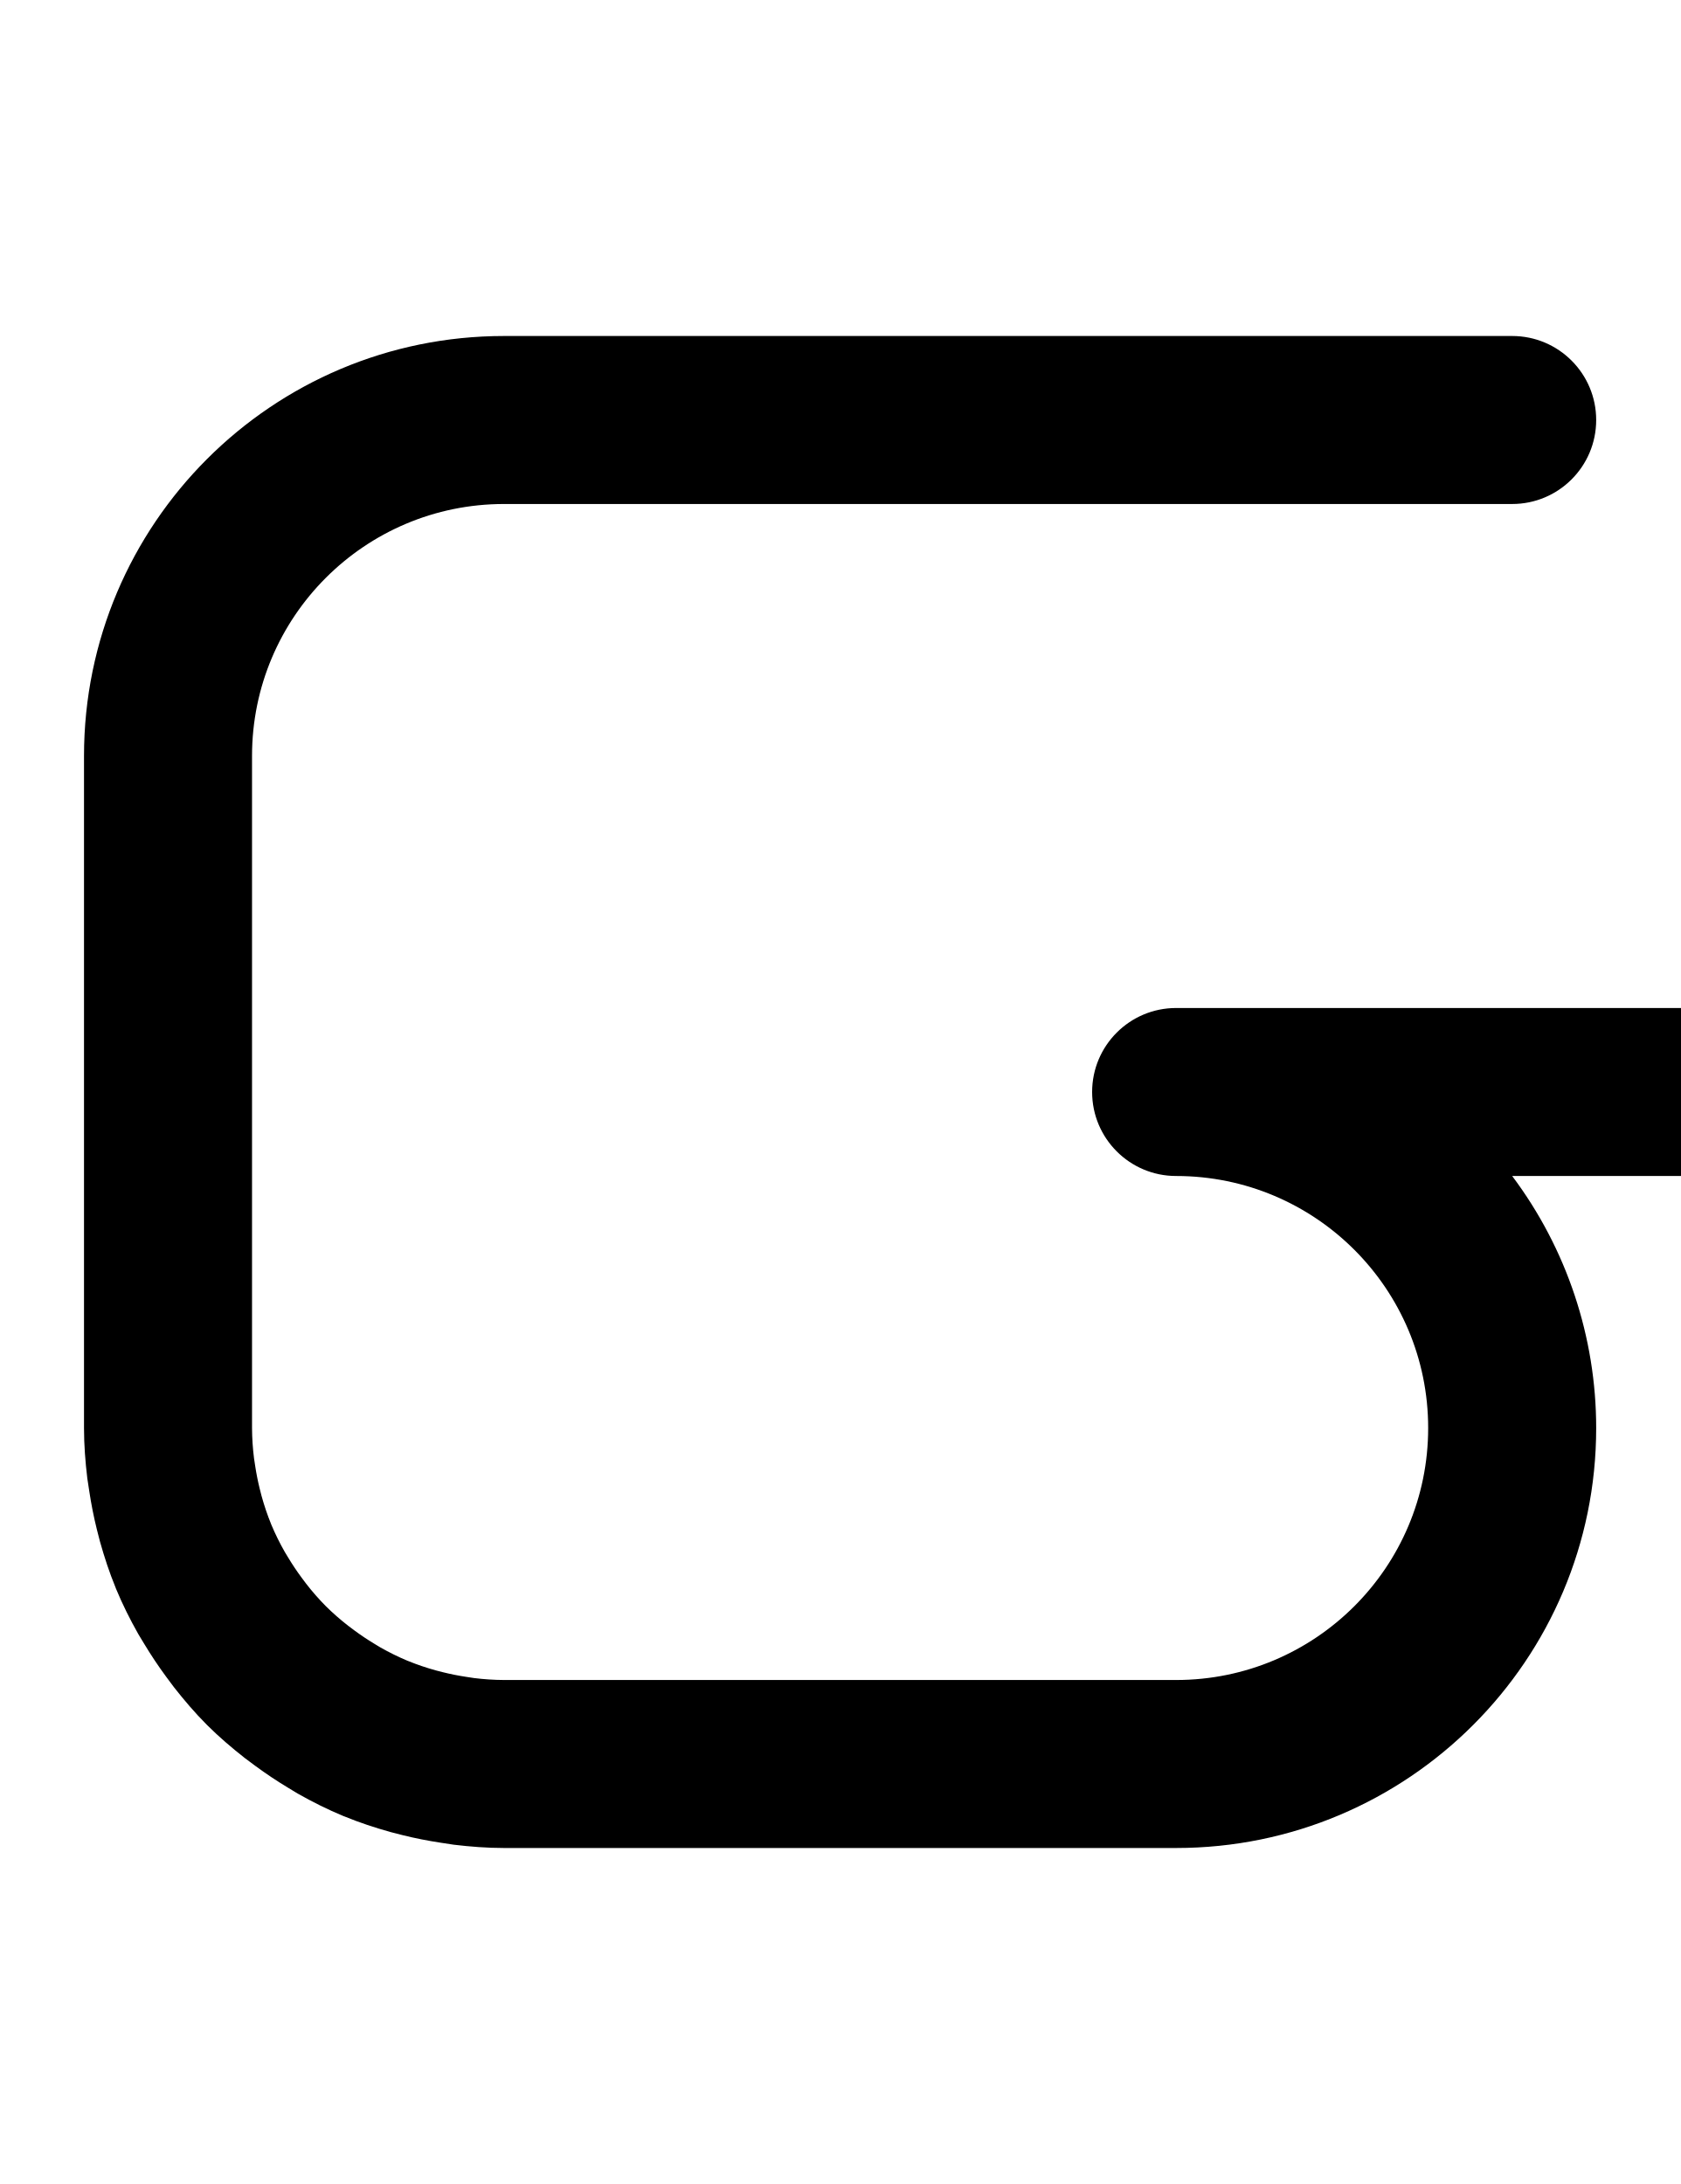
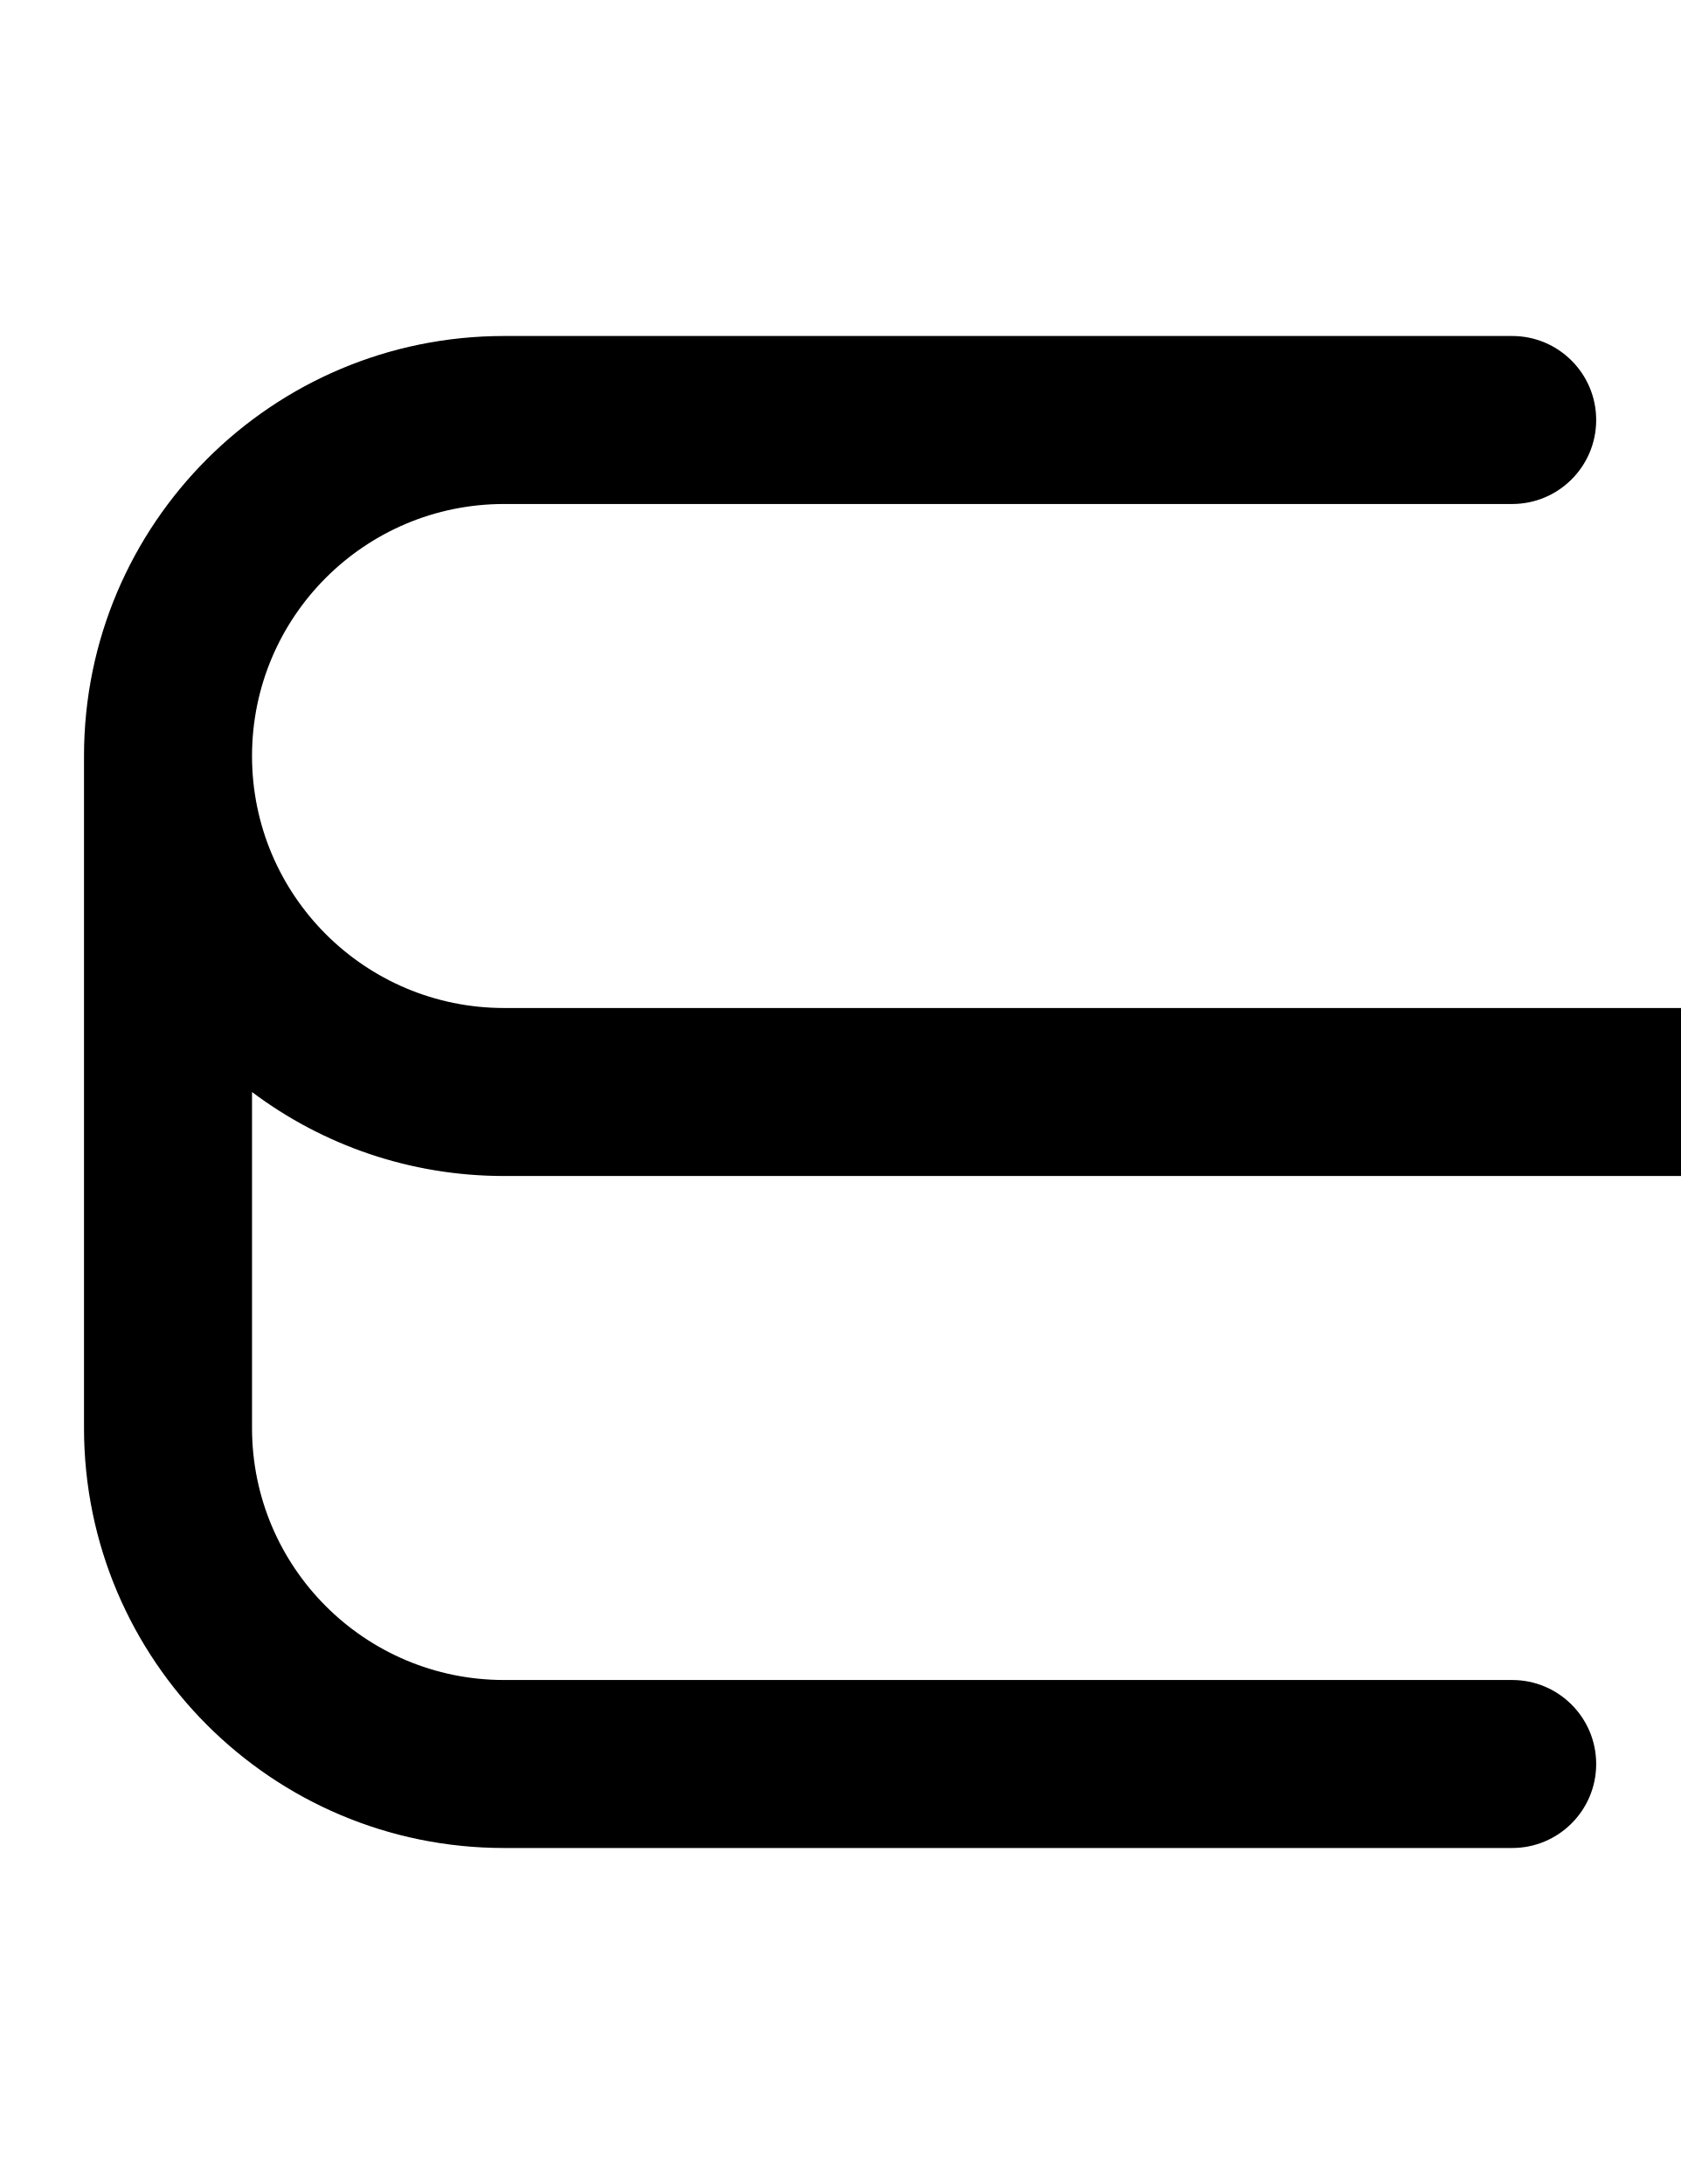
<svg xmlns="http://www.w3.org/2000/svg" width="500" height="650">
-   <path d="M 150 100 C 80.964 100 25 155.964 25 225 L 25 425 C 25 430.071 25.392 435.042 25.979 439.955 A 125 125 0 0 0 26.561 443.781 C 27.145 447.652 27.897 451.458 28.828 455.203 A 125 125 0 0 0 29.742 458.766 C 31.054 463.446 32.563 468.039 34.389 472.48 A 125 125 0 0 0 34.506 472.801 C 36.454 477.502 38.72 482.027 41.205 486.418 A 125 125 0 0 0 42.904 489.221 C 44.927 492.587 47.097 495.842 49.418 498.992 A 125 125 0 0 0 51.799 502.188 C 54.835 506.045 58.015 509.78 61.477 513.252 C 61.567 513.342 61.658 513.433 61.748 513.523 C 65.22 516.985 68.955 520.165 72.812 523.201 A 125 125 0 0 0 76.008 525.582 C 79.158 527.903 82.413 530.073 85.779 532.096 A 125 125 0 0 0 88.582 533.795 C 92.973 536.28 97.498 538.546 102.199 540.494 A 125 125 0 0 0 102.52 540.611 C 106.961 542.437 111.554 543.946 116.234 545.258 A 125 125 0 0 0 119.797 546.172 C 123.542 547.103 127.348 547.855 131.219 548.439 A 125 125 0 0 0 135.045 549.021 C 139.958 549.608 144.929 550 150 550 L 350 550 A 125 125 0 0 0 475 425 A 125 125 0 0 0 450 350 L 500 350 A 25 25 0 0 0 525 325 A 25 25 0 0 0 500 300 L 350 300 A 25 25 0 0 0 325 325 A 25 25 0 0 0 350 350 A 75 75 0 0 1 425 425 A 75 75 0 0 1 350 500 L 150 500 A 75 75 0 0 1 141.012 499.412 C 140.234 499.319 139.473 499.175 138.703 499.059 A 75 75 0 0 1 131.844 497.695 C 131.129 497.517 130.413 497.343 129.707 497.145 A 75 75 0 0 1 121.432 494.336 C 121.379 494.314 121.324 494.299 121.271 494.277 A 75 75 0 0 1 113.09 490.242 C 112.511 489.914 111.956 489.552 111.387 489.209 A 75 75 0 0 1 105.541 485.303 C 104.893 484.824 104.239 484.354 103.607 483.855 A 75 75 0 0 1 96.969 478.035 A 75 75 0 0 1 91.137 471.383 C 90.645 470.76 90.183 470.115 89.711 469.477 A 75 75 0 0 1 85.791 463.613 C 85.449 463.046 85.087 462.491 84.76 461.914 A 75 75 0 0 1 80.725 453.73 C 80.703 453.678 80.688 453.623 80.666 453.57 A 75 75 0 0 1 77.855 445.295 C 77.659 444.594 77.487 443.884 77.311 443.176 A 75 75 0 0 1 75.934 436.26 C 75.82 435.51 75.683 434.769 75.592 434.012 A 75 75 0 0 1 75 425.004 L 75 425 L 75 225 C 75 183.579 108.579 150 150 150 L 450 150 C 463.807 150 475 138.807 475 125 C 475 111.193 463.807 100 450 100 L 150 100 z " />
+   <path d="m 450,100 c 13.807,0 25,11.193 25,25 0,13.807 -11.193,25 -25,25 H 150 c -41.421,0 -75,33.579 -75,75 0,41.421 33.579,75 75,75 h 350 c 13.807,0 25,11.193 25,25 0,13.807 -11.193,25 -25,25 H 150 c -28.14,0 -54.108,-9.298 -75,-24.99 V 425 c 0,41.421 33.579,75 75,75 h 300 c 13.807,0 25,11.193 25,25 0,13.807 -11.193,25 -25,25 H 150 C 80.964,550 25,494.036 25,425 V 225 C 25,155.964 80.964,100 150,100 Z" />
</svg>
